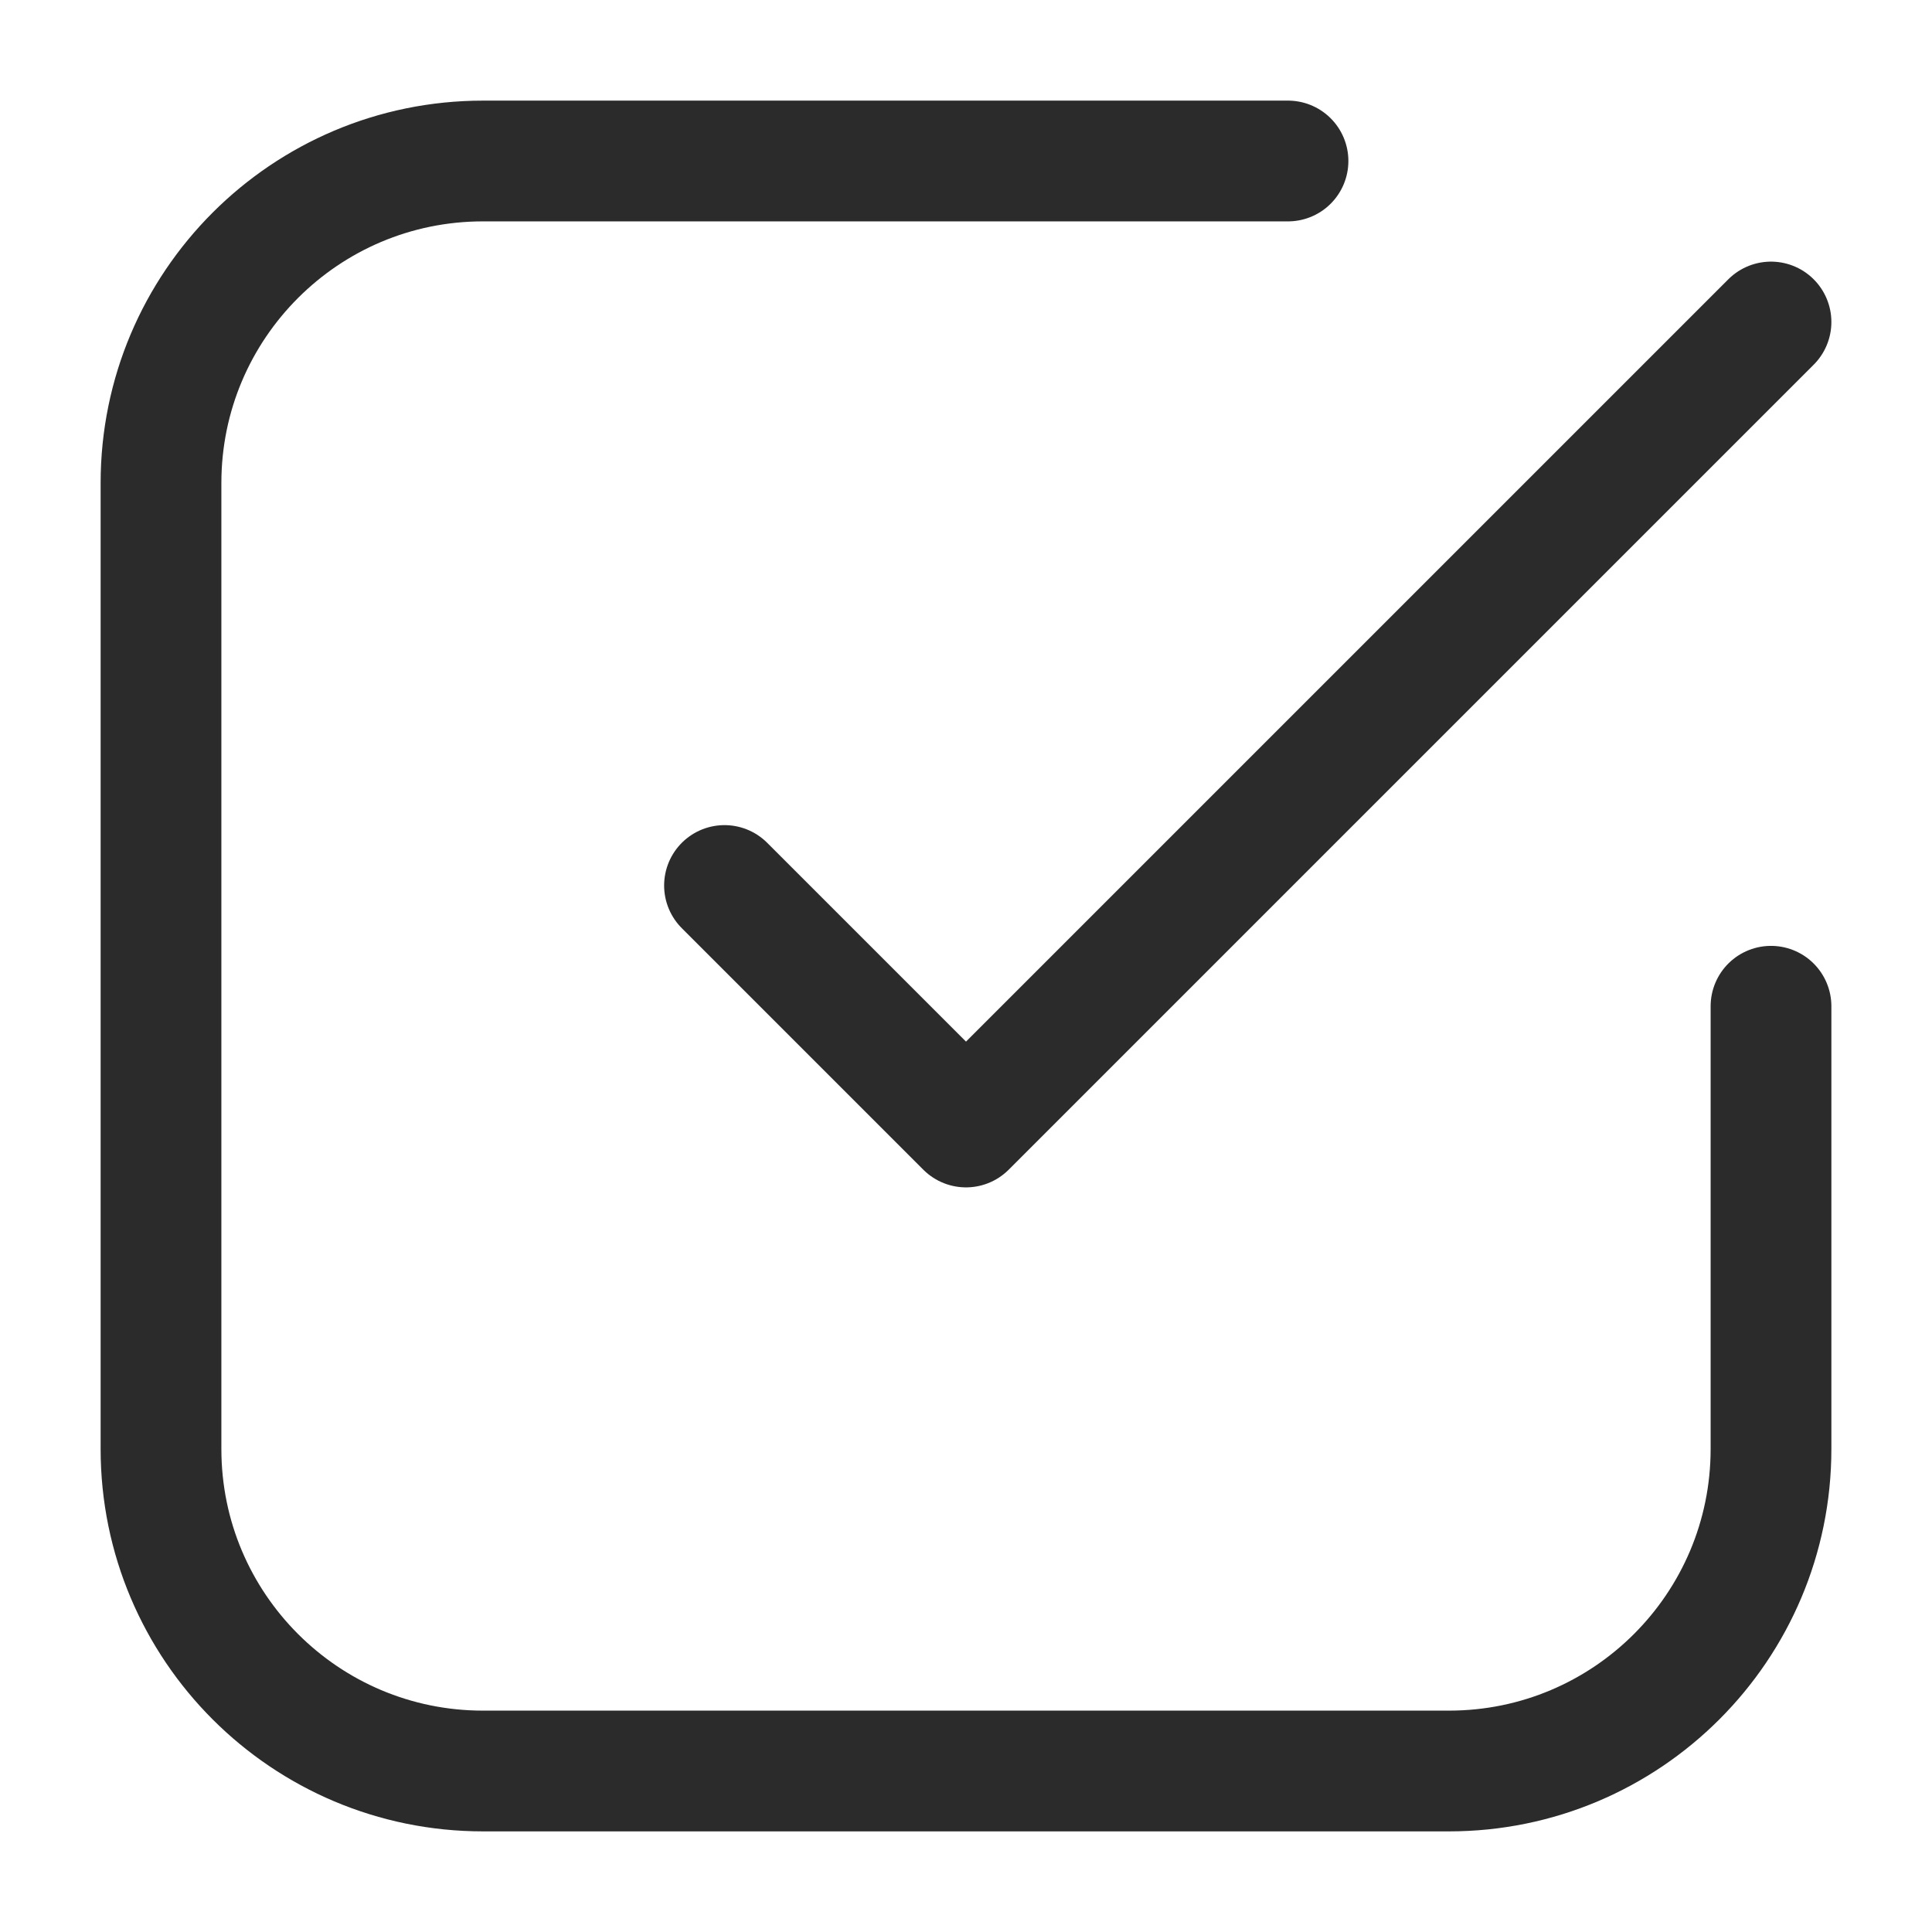
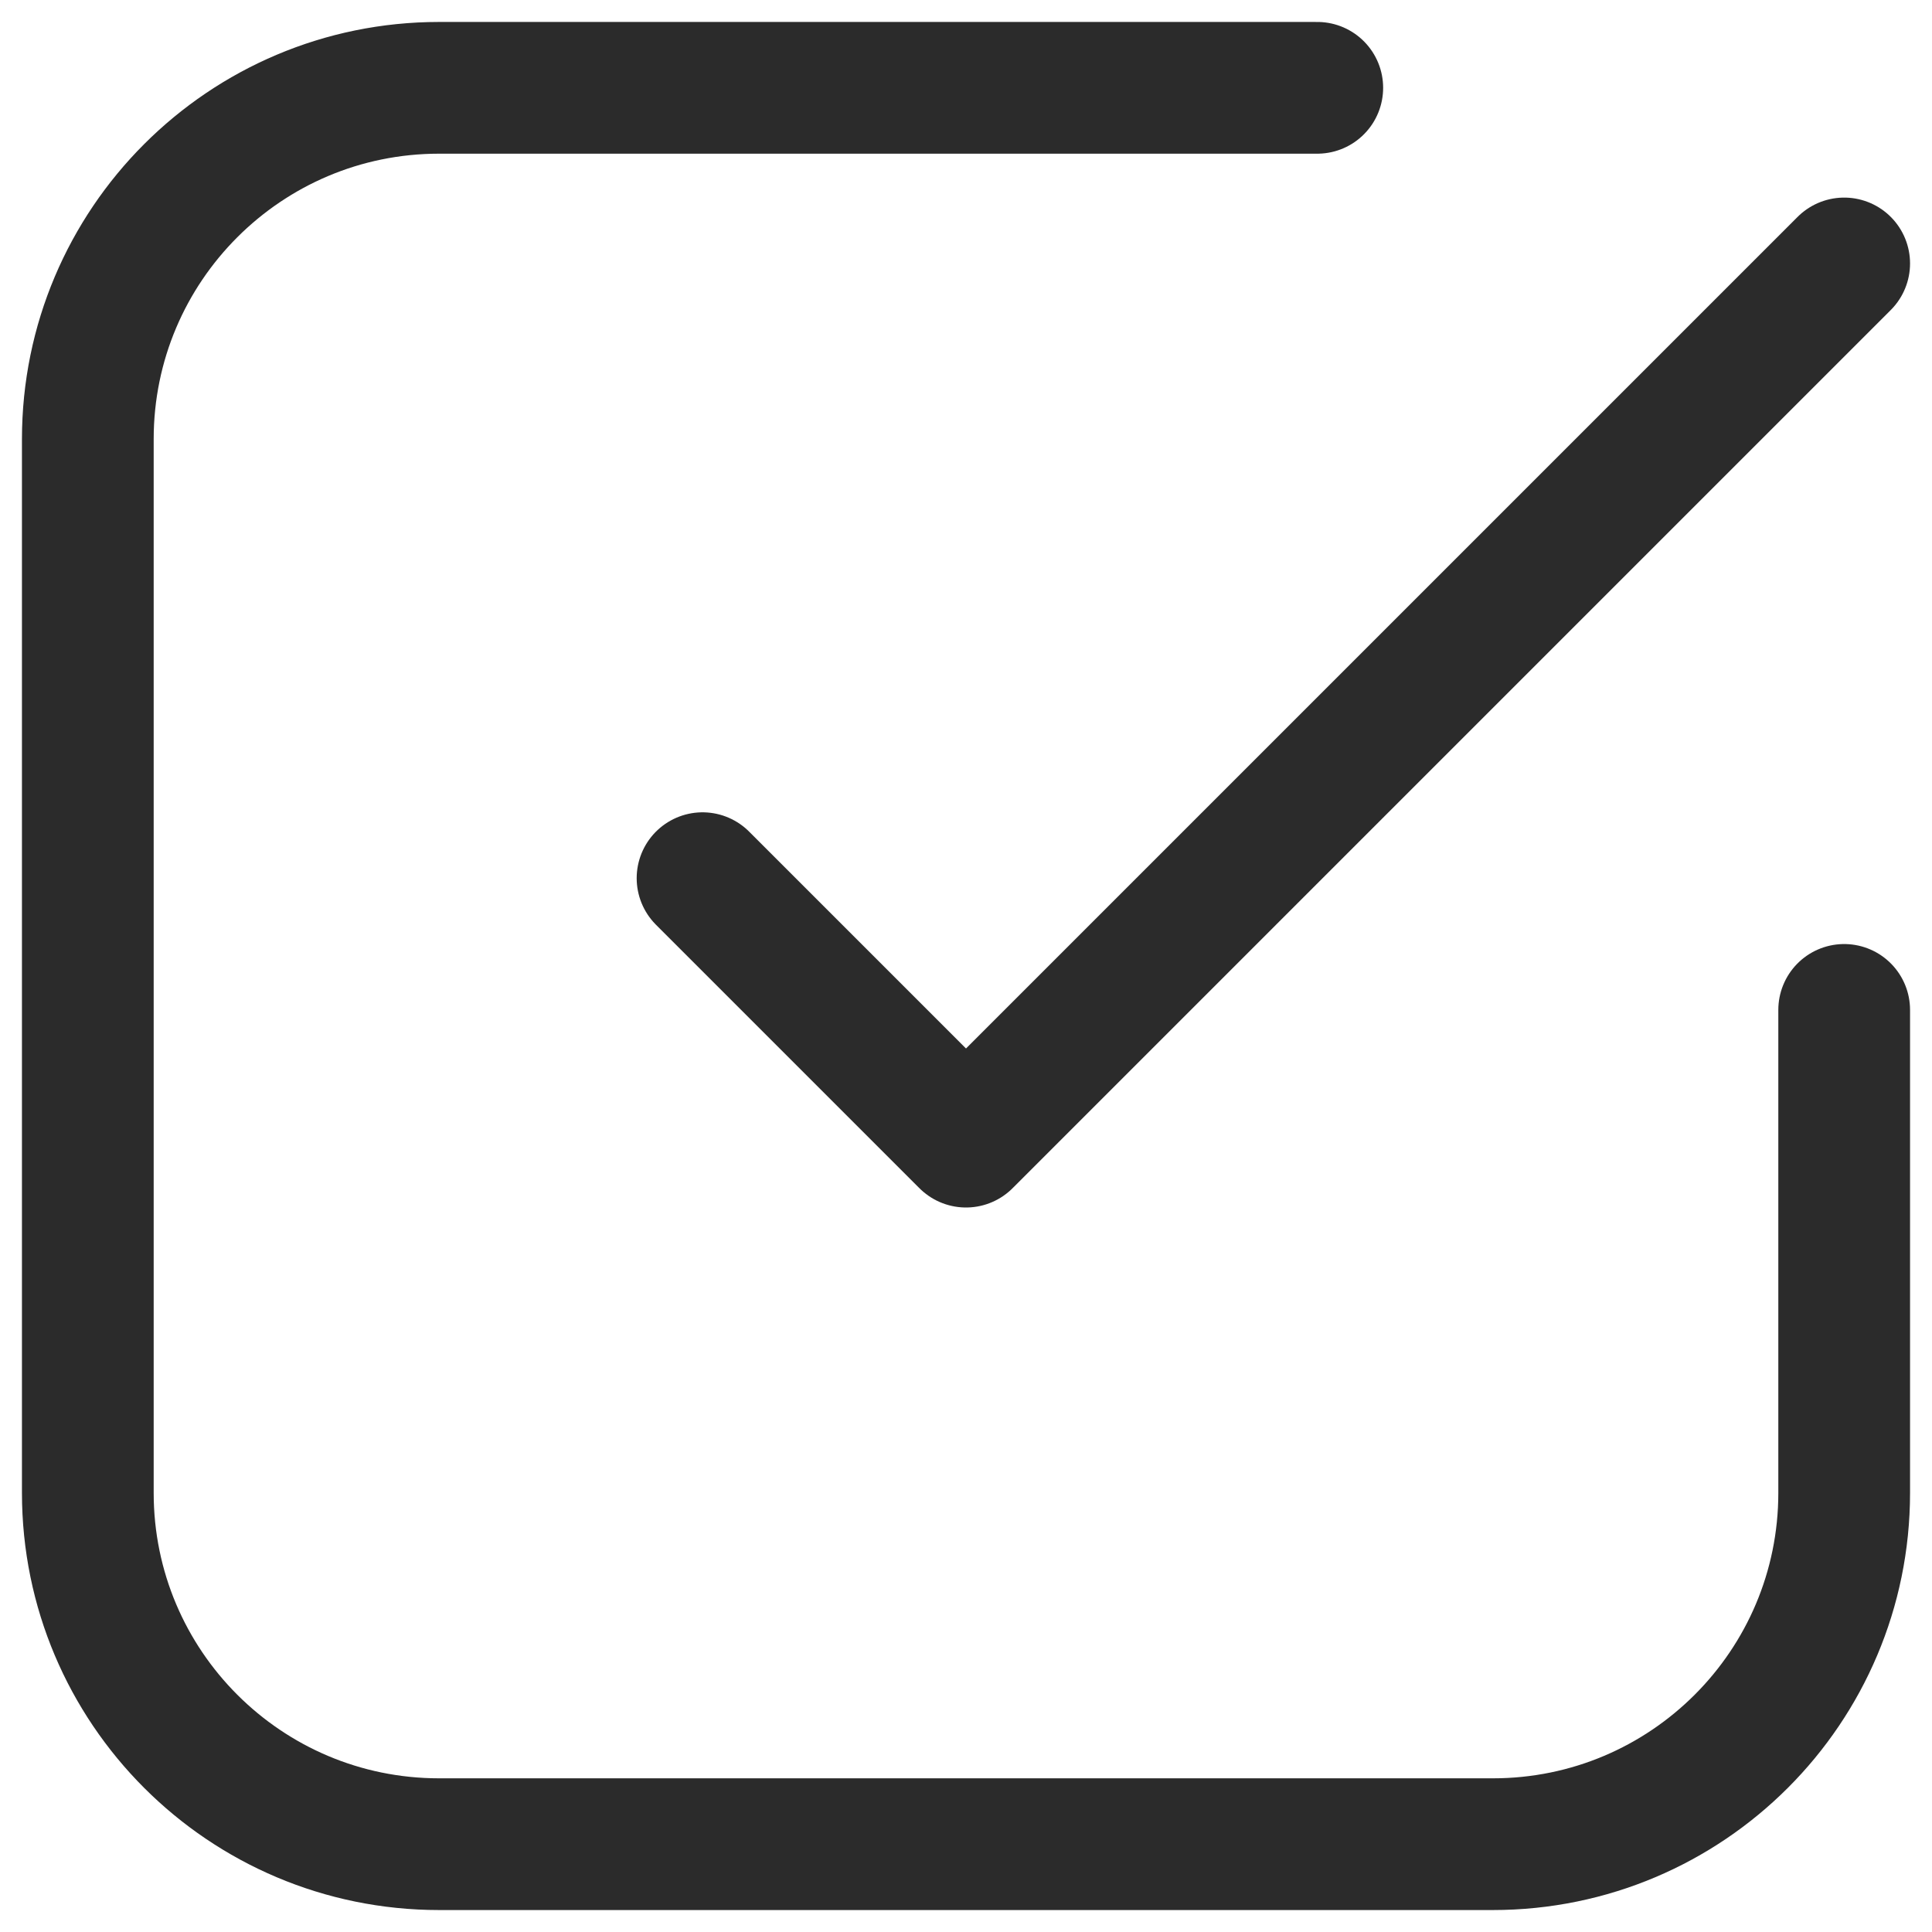
- <svg xmlns="http://www.w3.org/2000/svg" width="24" height="24" viewBox="0 0 24 24" fill="none">
-   <path d="M16 2H6C3.791 2 2 3.791 2 6V18C2 20.209 3.791 22 6 22H18C20.209 22 22 20.209 22 18V12.5" stroke="#2B2B2B" stroke-width="1.5" stroke-linecap="round" stroke-linejoin="round" />
-   <path d="M9 11L12 14L22 4" stroke="#2B2B2B" stroke-width="1.5" stroke-linecap="round" stroke-linejoin="round" />
+ <svg xmlns="http://www.w3.org/2000/svg" width="22" height="22" viewBox="0 0 22 22" fill="none">
+   <path d="M15 1H5C2.791 1 1 2.791 1 5V17C1 19.209 2.791 21 5 21H17C19.209 21 21 19.209 21 17V11.5" stroke="#2B2B2B" stroke-width="1.5" stroke-linecap="round" stroke-linejoin="round" />
+   <path d="M8 10L11 13L21 3" stroke="#2B2B2B" stroke-width="1.5" stroke-linecap="round" stroke-linejoin="round" />
</svg>
